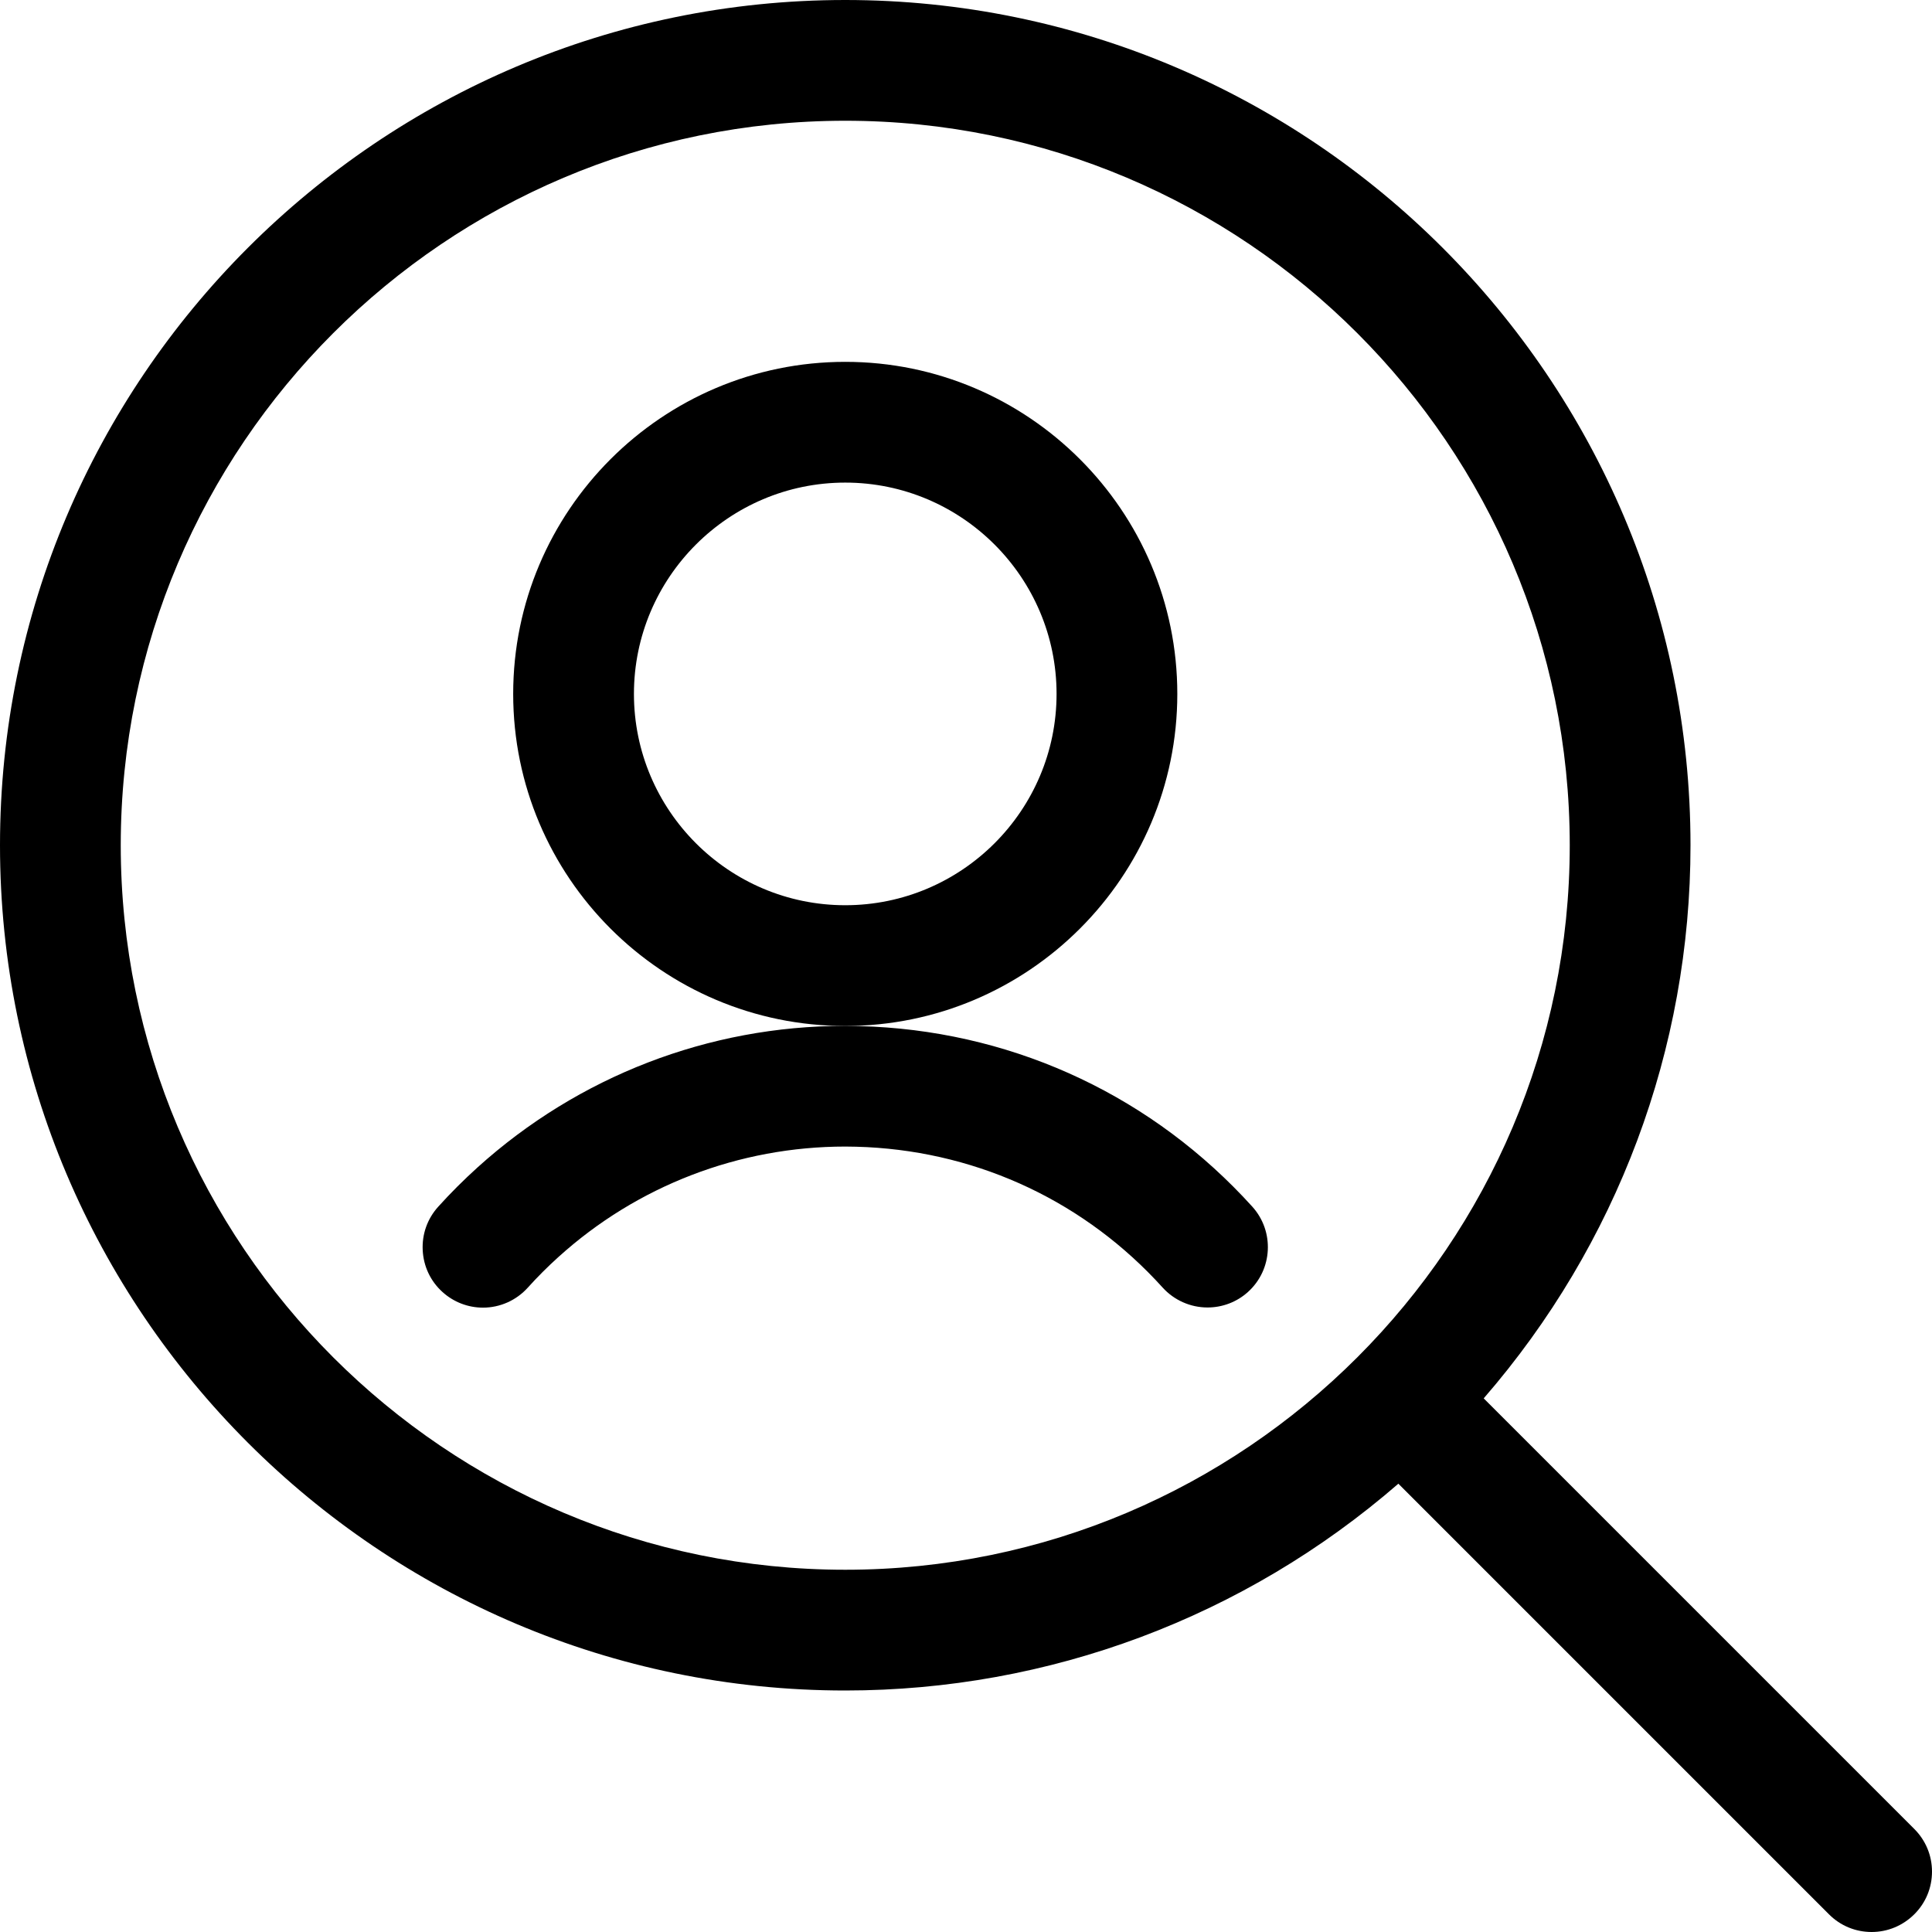
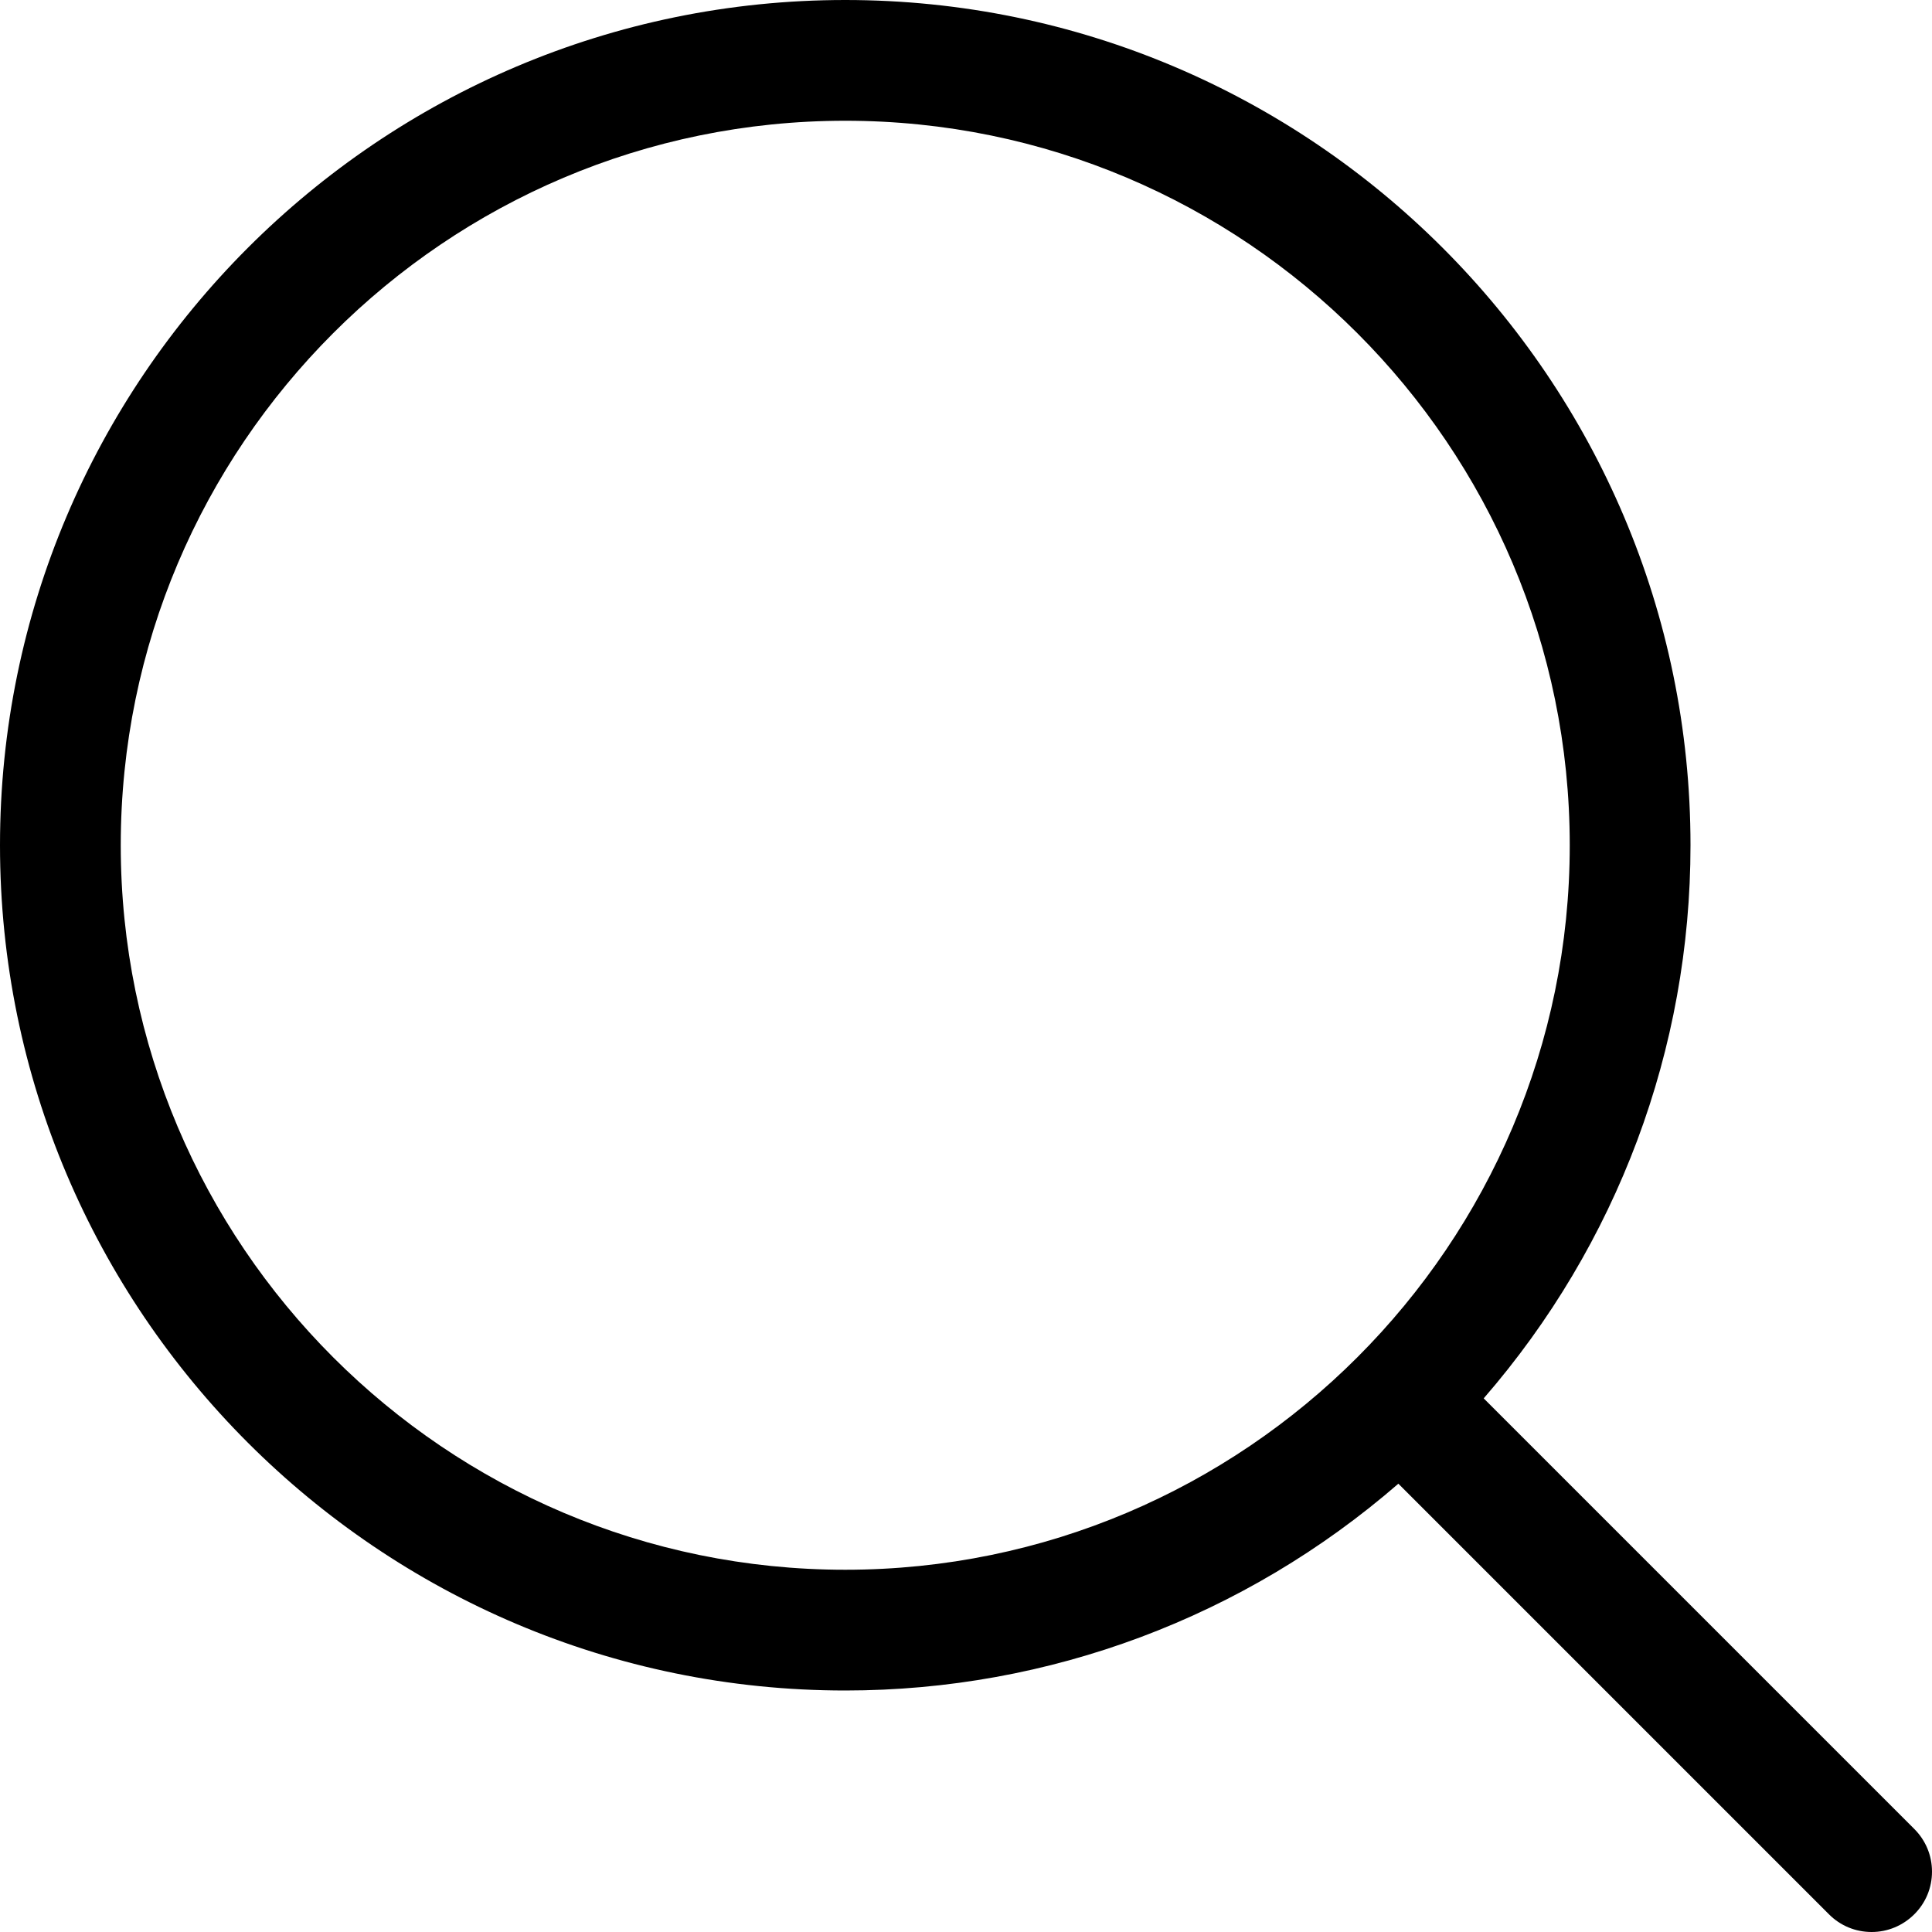
<svg xmlns="http://www.w3.org/2000/svg" version="1.1" id="Regular" x="0px" y="0px" viewBox="0 0 24 24" style="enable-background:new 0 0 24 24;" xml:space="preserve">
  <g>
    <path d="M23.25,24c-0.2,0-0.389-0.078-0.53-0.22l-5.349-5.349C15.459,20.09,13.033,21,10.5,21C4.71,21,0,16.29,0,10.5   C0,4.71,4.71,0,10.5,0C16.29,0,21,4.71,21,10.5c0,2.533-0.91,4.959-2.569,6.871l5.349,5.349c0.142,0.142,0.22,0.33,0.22,0.53   s-0.078,0.389-0.22,0.53S23.45,24,23.25,24z M10.5,1.5c-4.963,0-9,4.037-9,9s4.037,9,9,9s9-4.037,9-9S15.463,1.5,10.5,1.5z" />
-     <path d="M10.5,12.745c-2.275,0-4.125-1.85-4.125-4.125c0-2.275,1.85-4.125,4.125-4.125c2.274,0,4.125,1.85,4.125,4.125   C14.625,10.895,12.774,12.745,10.5,12.745z M10.5,5.995c-1.447,0-2.625,1.178-2.625,2.625s1.178,2.625,2.625,2.625   s2.625-1.178,2.625-2.625S11.947,5.995,10.5,5.995z" />
-     <path d="M6,16.244c-0.186,0-0.365-0.069-0.503-0.194c-0.149-0.134-0.236-0.319-0.246-0.519s0.058-0.392,0.193-0.541   c0.154-0.171,0.318-0.334,0.487-0.487c1.255-1.134,2.875-1.759,4.561-1.759c0.117,0,0.235,0.003,0.353,0.009   c1.818,0.092,3.491,0.887,4.712,2.237c0.277,0.307,0.253,0.782-0.054,1.059c-0.138,0.125-0.317,0.193-0.503,0.193l0,0   c-0.211,0-0.414-0.09-0.556-0.246c-0.952-1.054-2.257-1.674-3.675-1.746c-0.089-0.004-0.179-0.007-0.268-0.007   c-1.32,0-2.586,0.487-3.564,1.372c-0.133,0.12-0.261,0.248-0.38,0.38C6.414,16.154,6.211,16.244,6,16.244z" />
  </g>
</svg>
